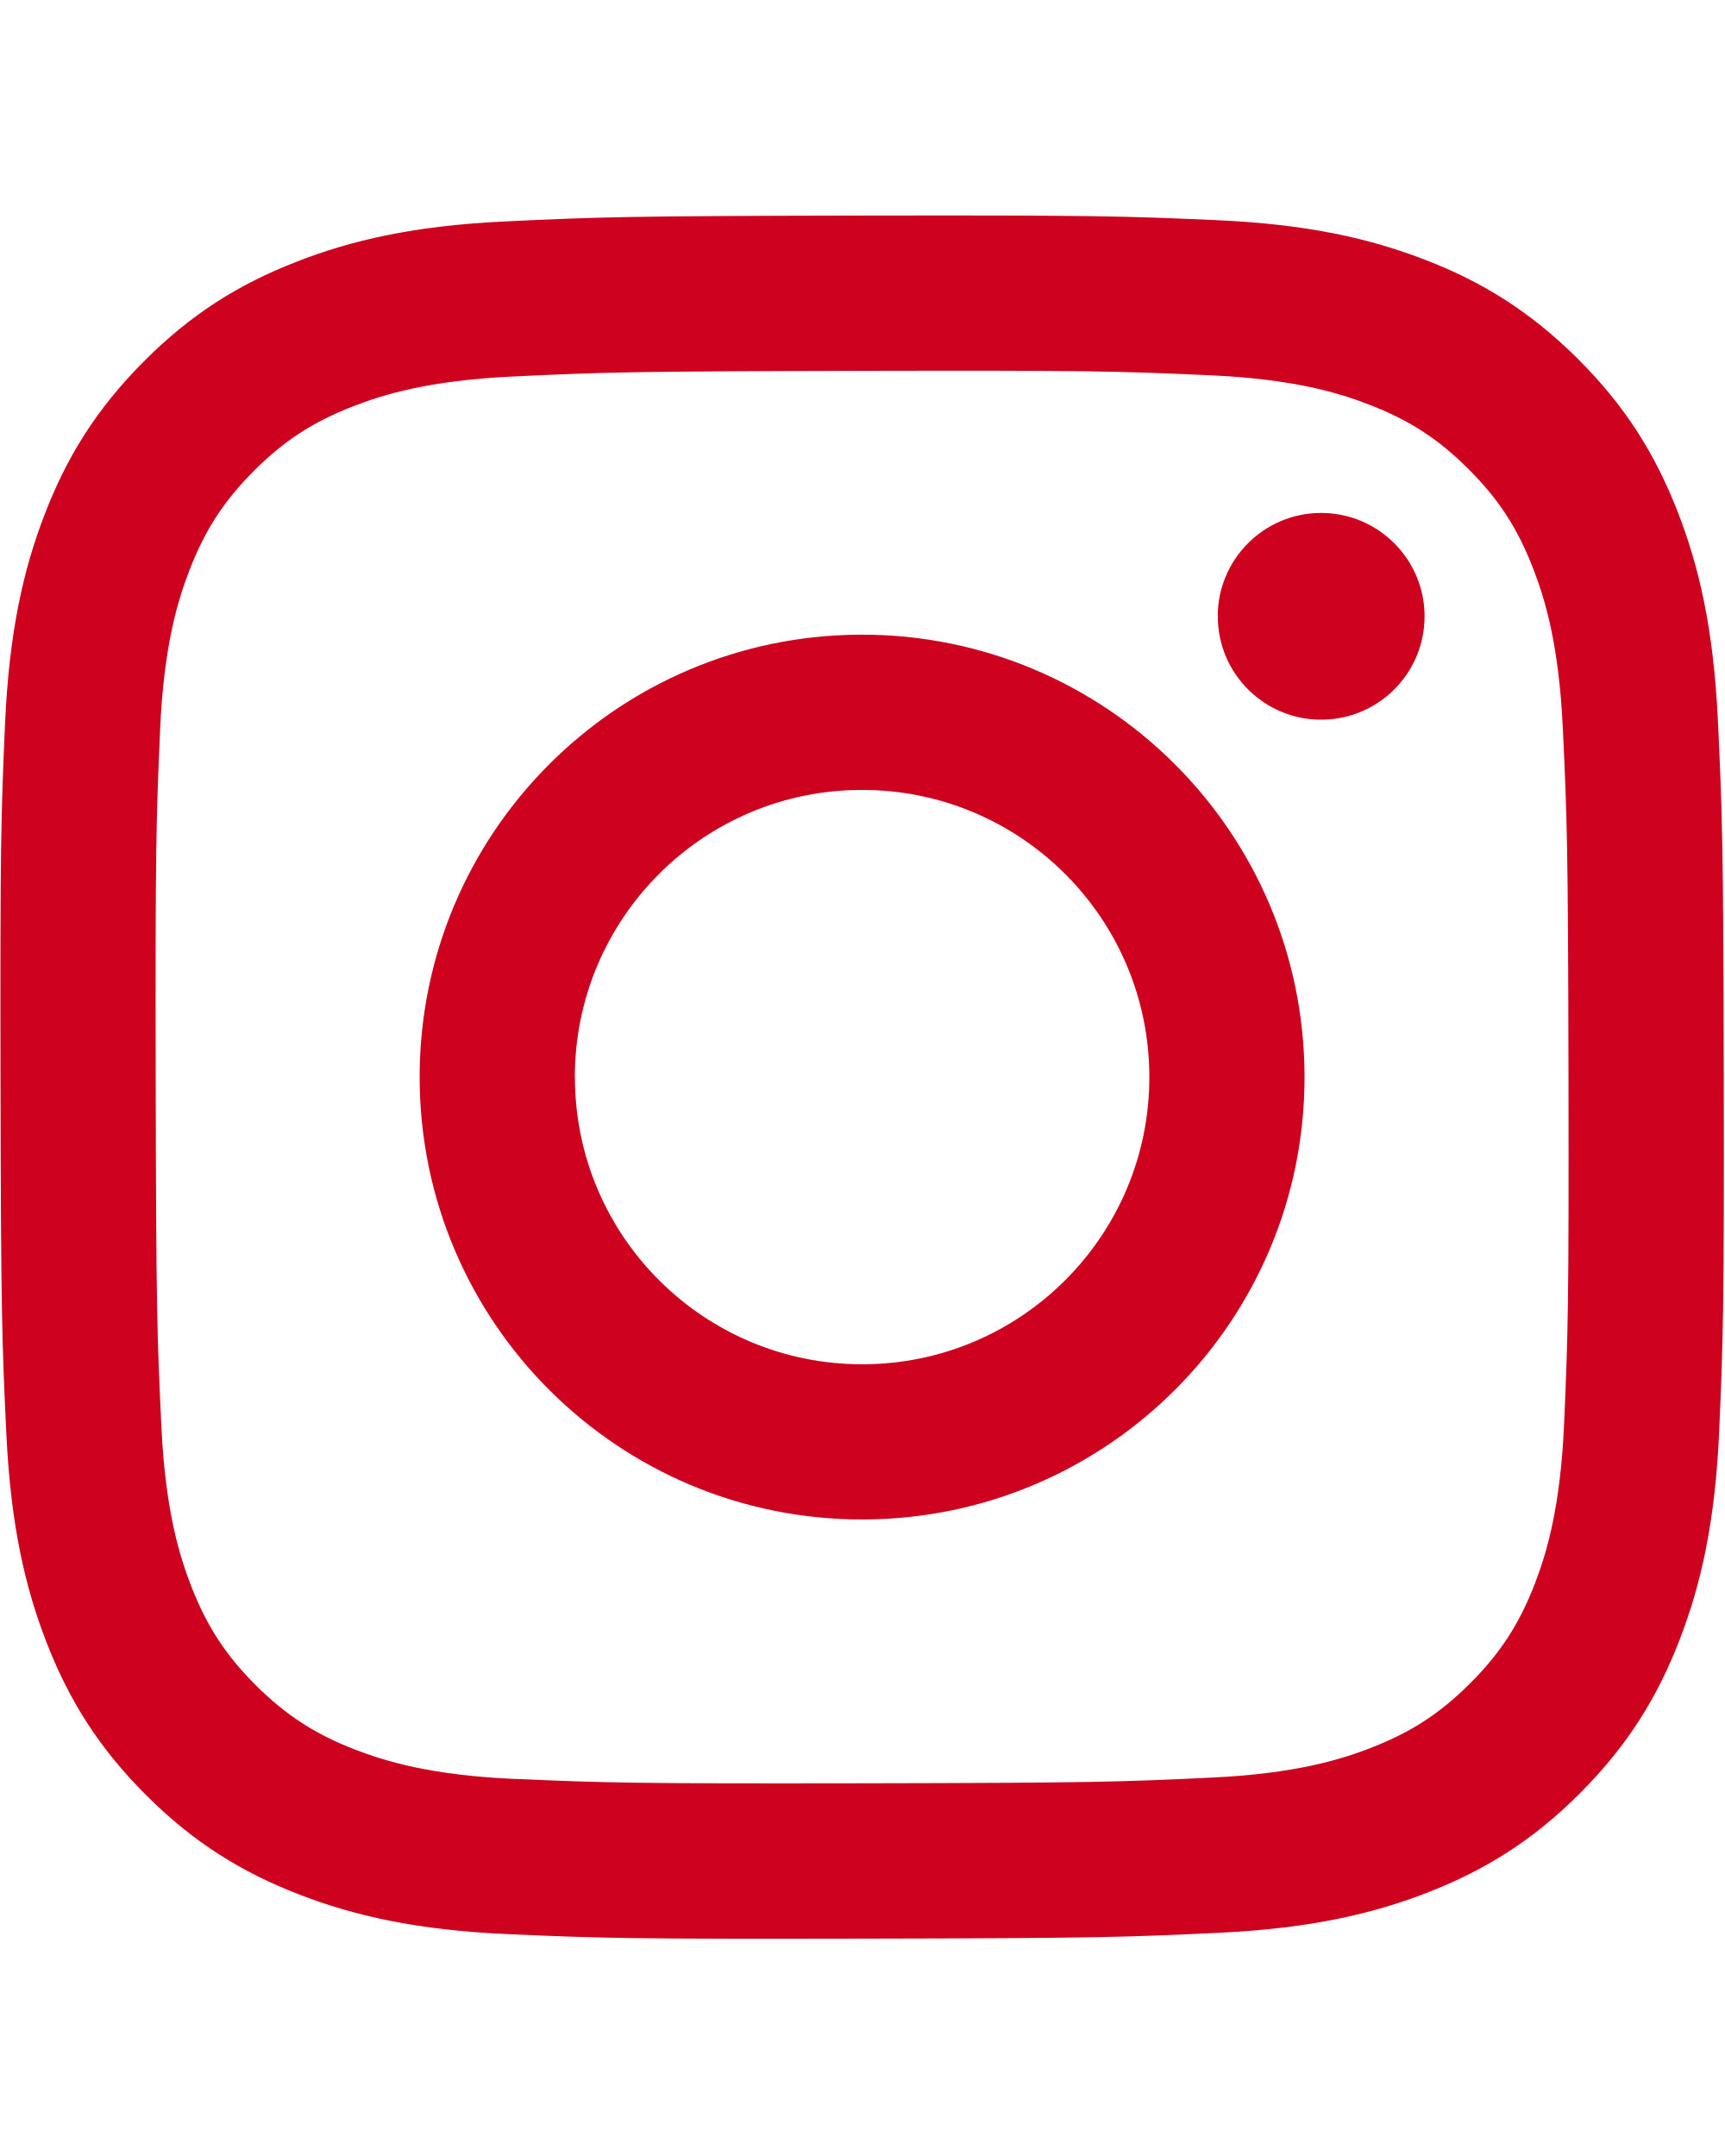
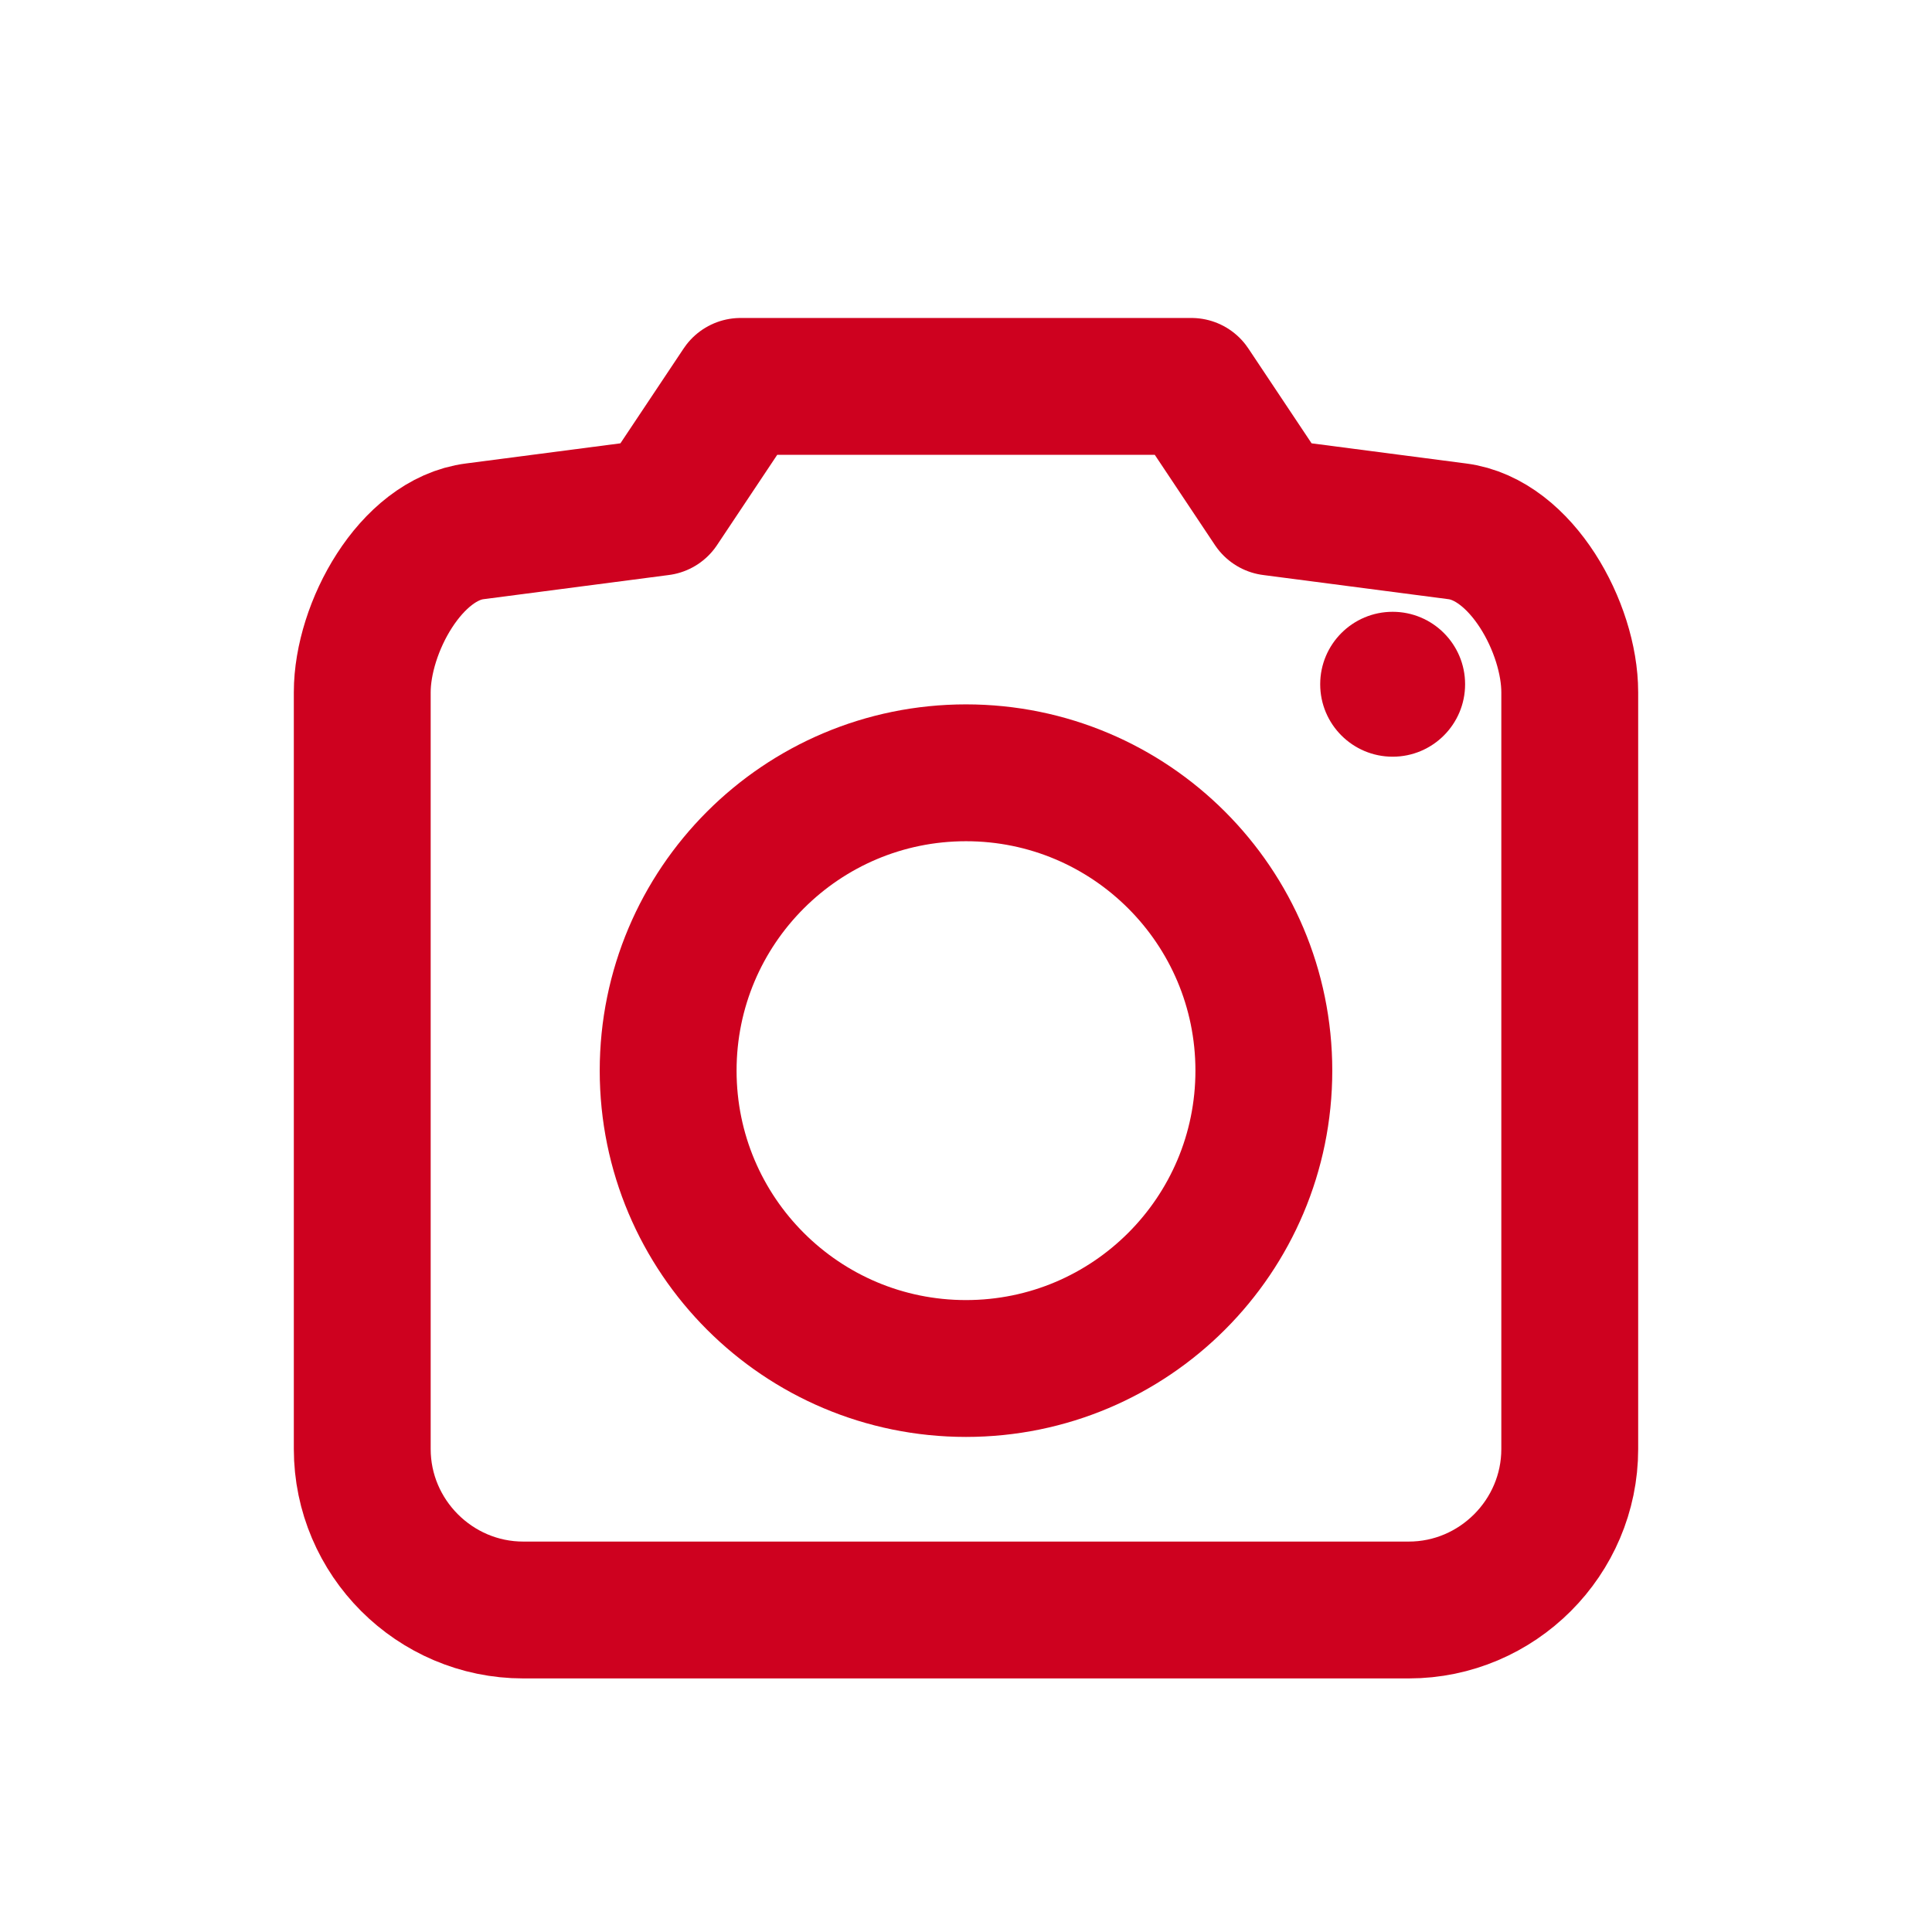
- <svg xmlns="http://www.w3.org/2000/svg" width="1080" zoomAndPan="magnify" viewBox="0 0 810 1012.5" height="1350" preserveAspectRatio="xMidYMid meet" version="1.0">
-   <defs>
-     <clipPath id="937aee1ecd">
-       <path d="M 0.199 101.199 L 809.801 101.199 L 809.801 910.801 L 0.199 910.801 Z M 0.199 101.199 " clip-rule="nonzero" />
-     </clipPath>
-   </defs>
-   <g clip-path="url(#937aee1ecd)">
-     <path fill="#ce011f" d="M 237.246 103.984 C 194.191 106.004 164.789 112.906 139.086 122.977 C 112.469 133.348 89.93 147.23 67.508 169.766 C 45.047 192.305 31.242 214.879 20.984 241.535 C 11.031 267.316 4.281 296.715 2.375 339.809 C 0.469 382.938 0.047 396.707 0.238 506.609 C 0.43 616.477 0.926 630.281 2.984 673.449 C 5.043 716.504 11.906 745.867 21.977 771.609 C 32.348 798.227 46.23 820.727 68.766 843.188 C 91.305 865.648 113.879 879.414 140.535 889.711 C 166.277 899.664 195.715 906.453 238.77 908.32 C 281.938 910.227 295.707 910.648 405.57 910.418 C 515.477 910.227 529.242 909.73 572.41 907.672 C 615.465 905.613 644.828 898.711 670.57 888.684 C 697.188 878.27 719.727 864.43 742.148 841.891 C 764.574 819.352 778.379 796.777 788.672 770.121 C 798.625 744.379 805.414 714.941 807.281 671.926 C 809.152 628.754 809.609 614.949 809.418 505.086 C 809.227 395.219 808.695 381.453 806.672 338.285 C 804.613 295.191 797.75 265.828 787.684 240.086 C 777.27 213.469 763.43 190.969 740.891 168.508 C 718.352 146.086 695.777 132.242 669.121 121.984 C 643.379 112.031 613.941 105.242 570.887 103.375 C 527.719 101.469 513.914 101.047 404.047 101.238 C 294.18 101.43 280.414 101.926 237.246 103.984 M 241.973 835.445 C 202.543 833.73 181.109 827.172 166.809 821.68 C 147.895 814.355 134.434 805.586 120.211 791.516 C 106.023 777.367 97.254 763.906 89.855 745.066 C 84.324 730.805 77.652 709.41 75.781 669.941 C 73.762 627.305 73.305 614.492 73.113 506.457 C 72.922 398.461 73.305 385.648 75.172 342.973 C 76.852 303.543 83.449 282.109 88.938 267.848 C 96.262 248.934 104.992 235.473 119.105 221.25 C 133.254 207.062 146.715 198.293 165.59 190.895 C 179.852 185.324 201.246 178.691 240.676 176.82 C 283.352 174.801 296.125 174.379 404.16 174.152 C 512.195 173.922 525.012 174.305 567.684 176.211 C 607.113 177.926 628.547 184.449 642.809 189.977 C 661.723 197.301 675.223 205.996 689.41 220.141 C 703.594 234.289 712.402 247.715 719.766 266.629 C 725.332 280.852 731.969 302.285 733.836 341.676 C 735.855 384.352 736.312 397.164 736.504 505.16 C 736.695 613.195 736.312 626.012 734.445 668.645 C 732.73 708.074 726.172 729.547 720.68 743.809 C 713.355 762.684 704.625 776.184 690.477 790.371 C 676.328 804.52 662.906 813.328 643.992 820.727 C 629.766 826.293 608.336 832.93 568.941 834.797 C 526.27 836.82 513.492 837.277 405.418 837.469 C 297.422 837.656 284.609 837.277 241.938 835.406 M 571.84 289.547 C 571.879 316.355 593.691 338.055 620.461 337.977 C 647.27 337.941 668.969 316.164 668.93 289.355 C 668.891 262.547 647.078 240.848 620.27 240.887 C 593.461 240.926 571.762 262.738 571.801 289.508 M 197.051 506.23 C 197.281 620.977 290.48 713.797 405.191 713.566 C 519.938 713.34 612.797 620.176 612.566 505.43 C 612.34 390.719 519.137 297.859 404.391 298.051 C 289.68 298.281 196.824 391.48 197.051 506.23 M 269.926 506.078 C 269.812 431.598 330.066 371.078 404.543 370.965 C 479.02 370.812 539.539 431.066 539.691 505.582 C 539.844 580.059 479.555 640.578 405.078 640.691 C 330.598 640.844 270.078 580.555 269.965 506.078 " fill-opacity="1" fill-rule="nonzero" />
+ <svg xmlns="http://www.w3.org/2000/svg" viewBox="0 0 24 24">
+   <g fill="none" stroke="#ce011f" stroke-width="1.7" stroke-linejoin="round">
+     <path d="M4.5 8.6c0-.8.6-1.9 1.4-2l2.3-.3 1-1.5h5.6l1 1.5 2.3.3c.8.1 1.4 1.2 1.4 2v9.4c0 1.1-.9 2-2 2h-11c-1.1 0-2-.9-2-2Z" />
+     <circle cx="12" cy="13.3" r="3.7" />
  </g>
+   <circle cx="17.3" cy="8.5" r="0.9" fill="#ce011f" />
</svg>
